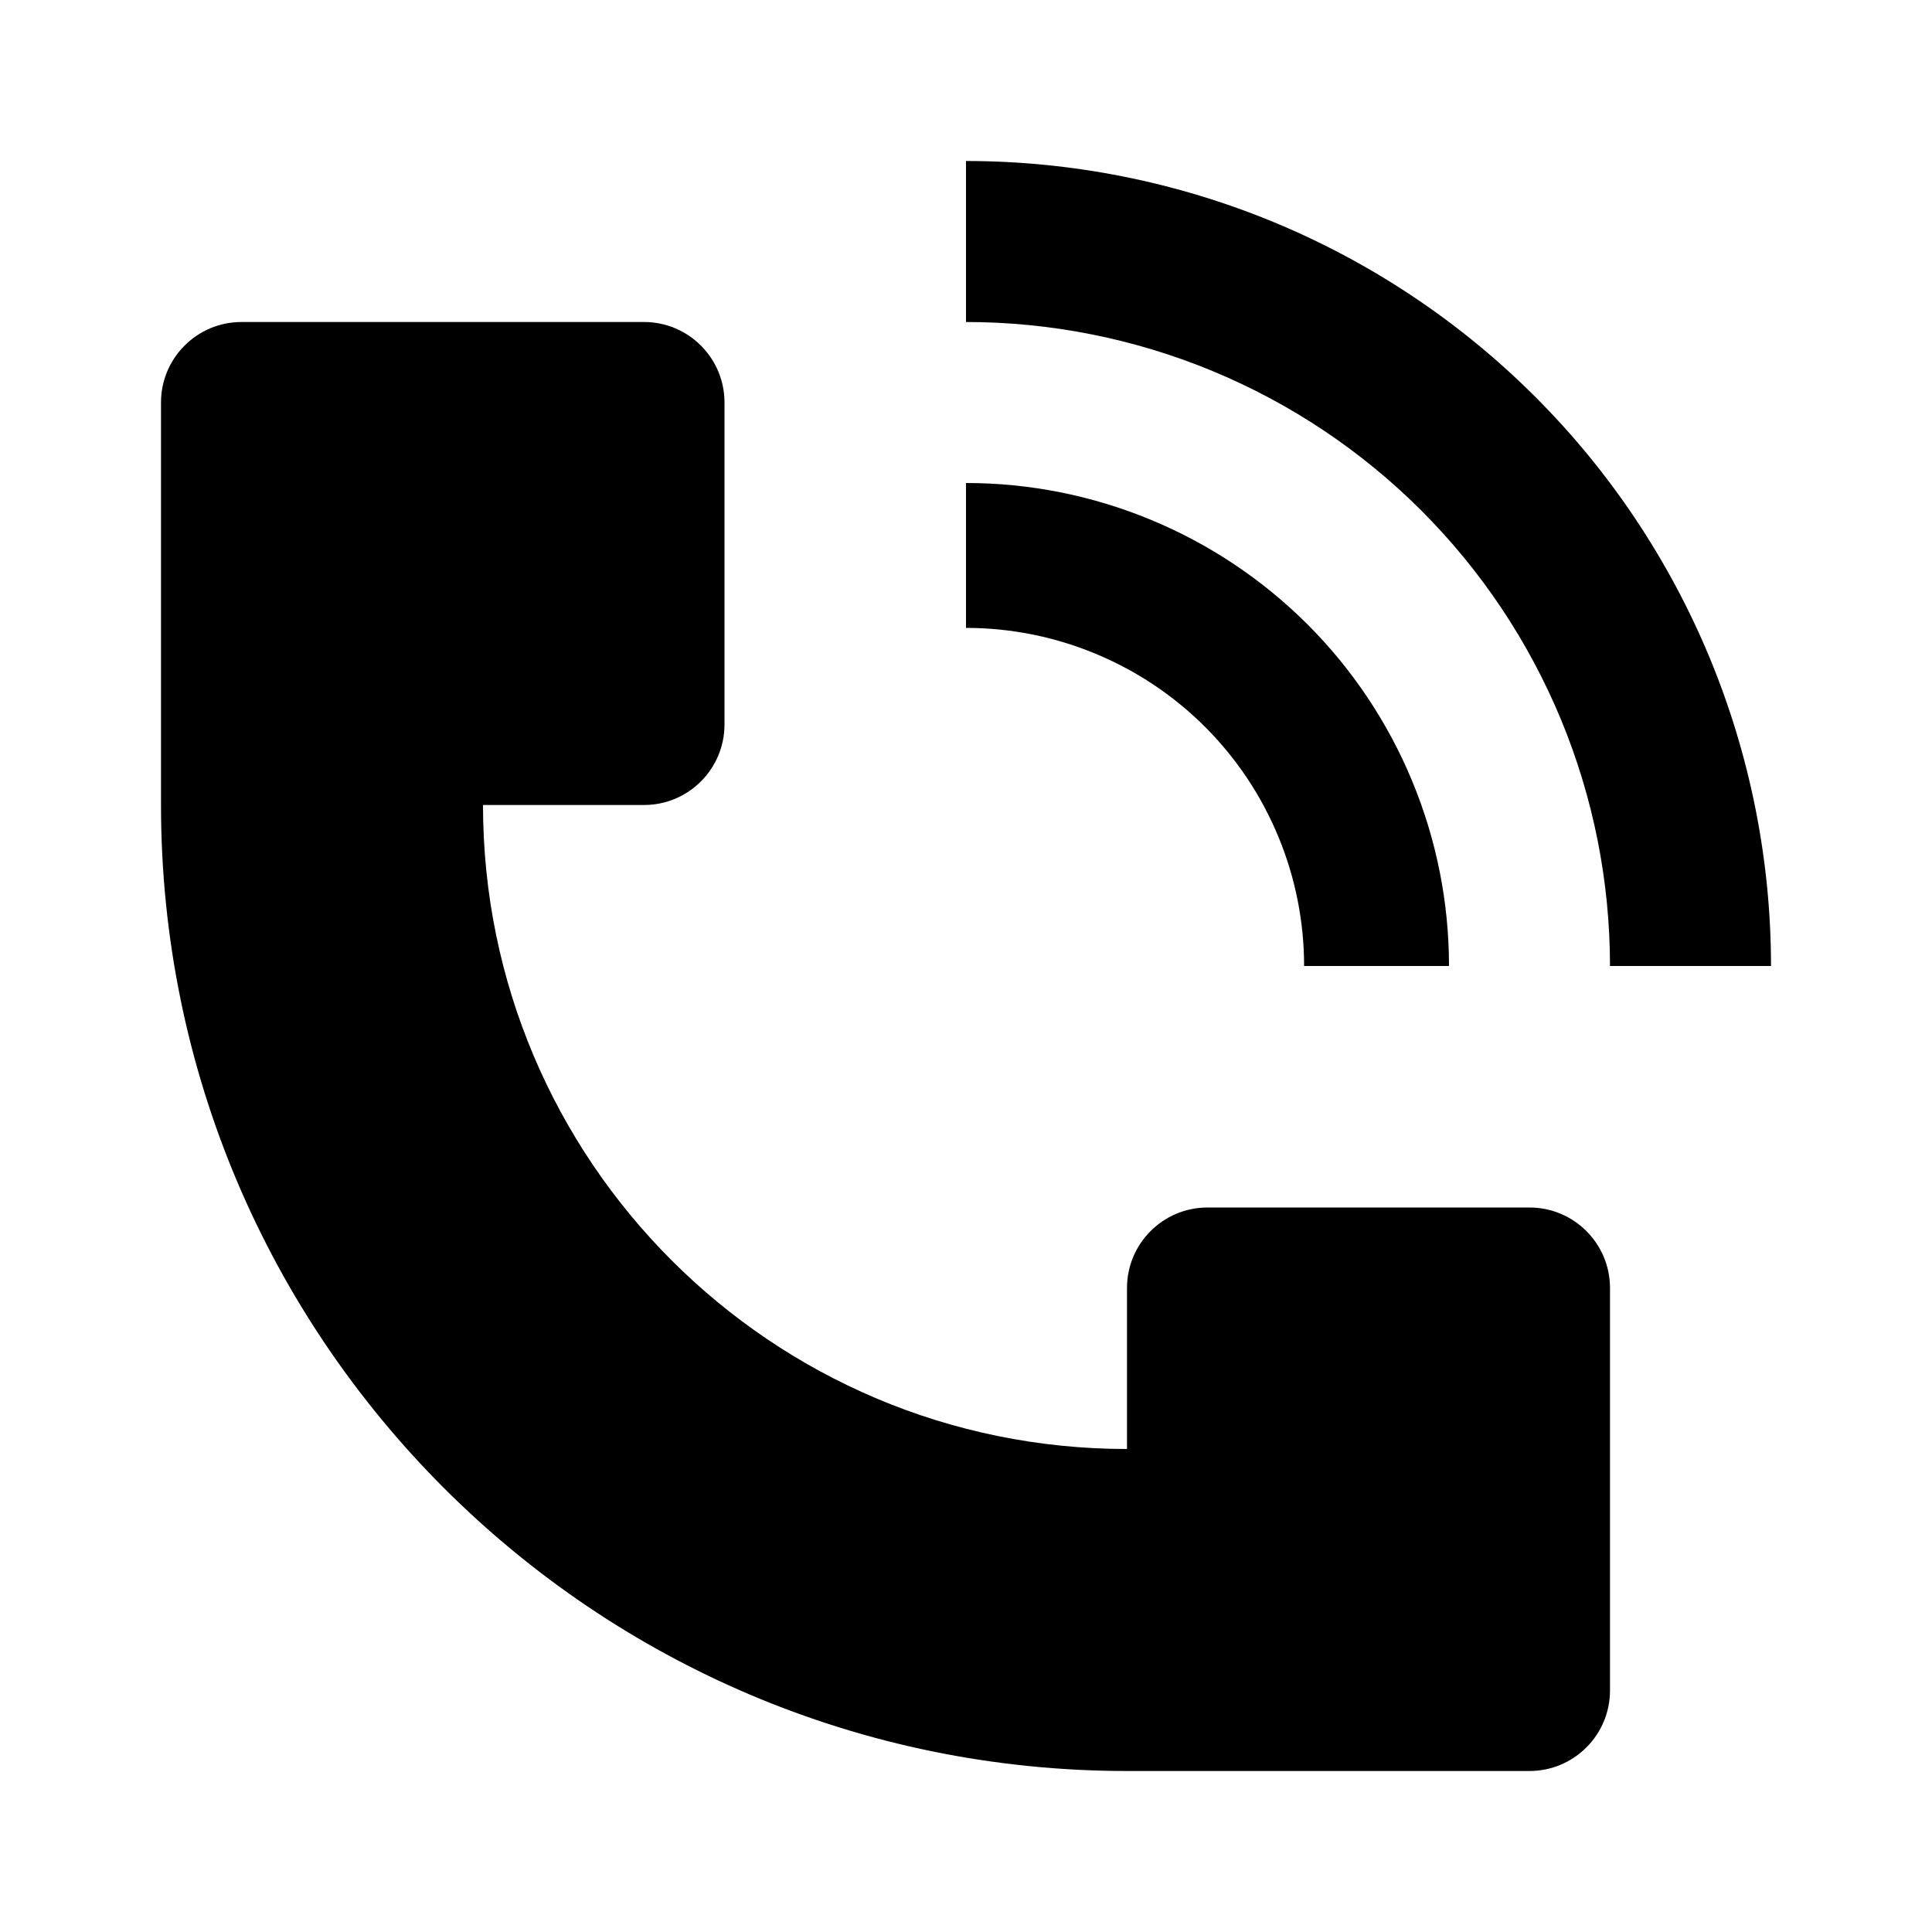
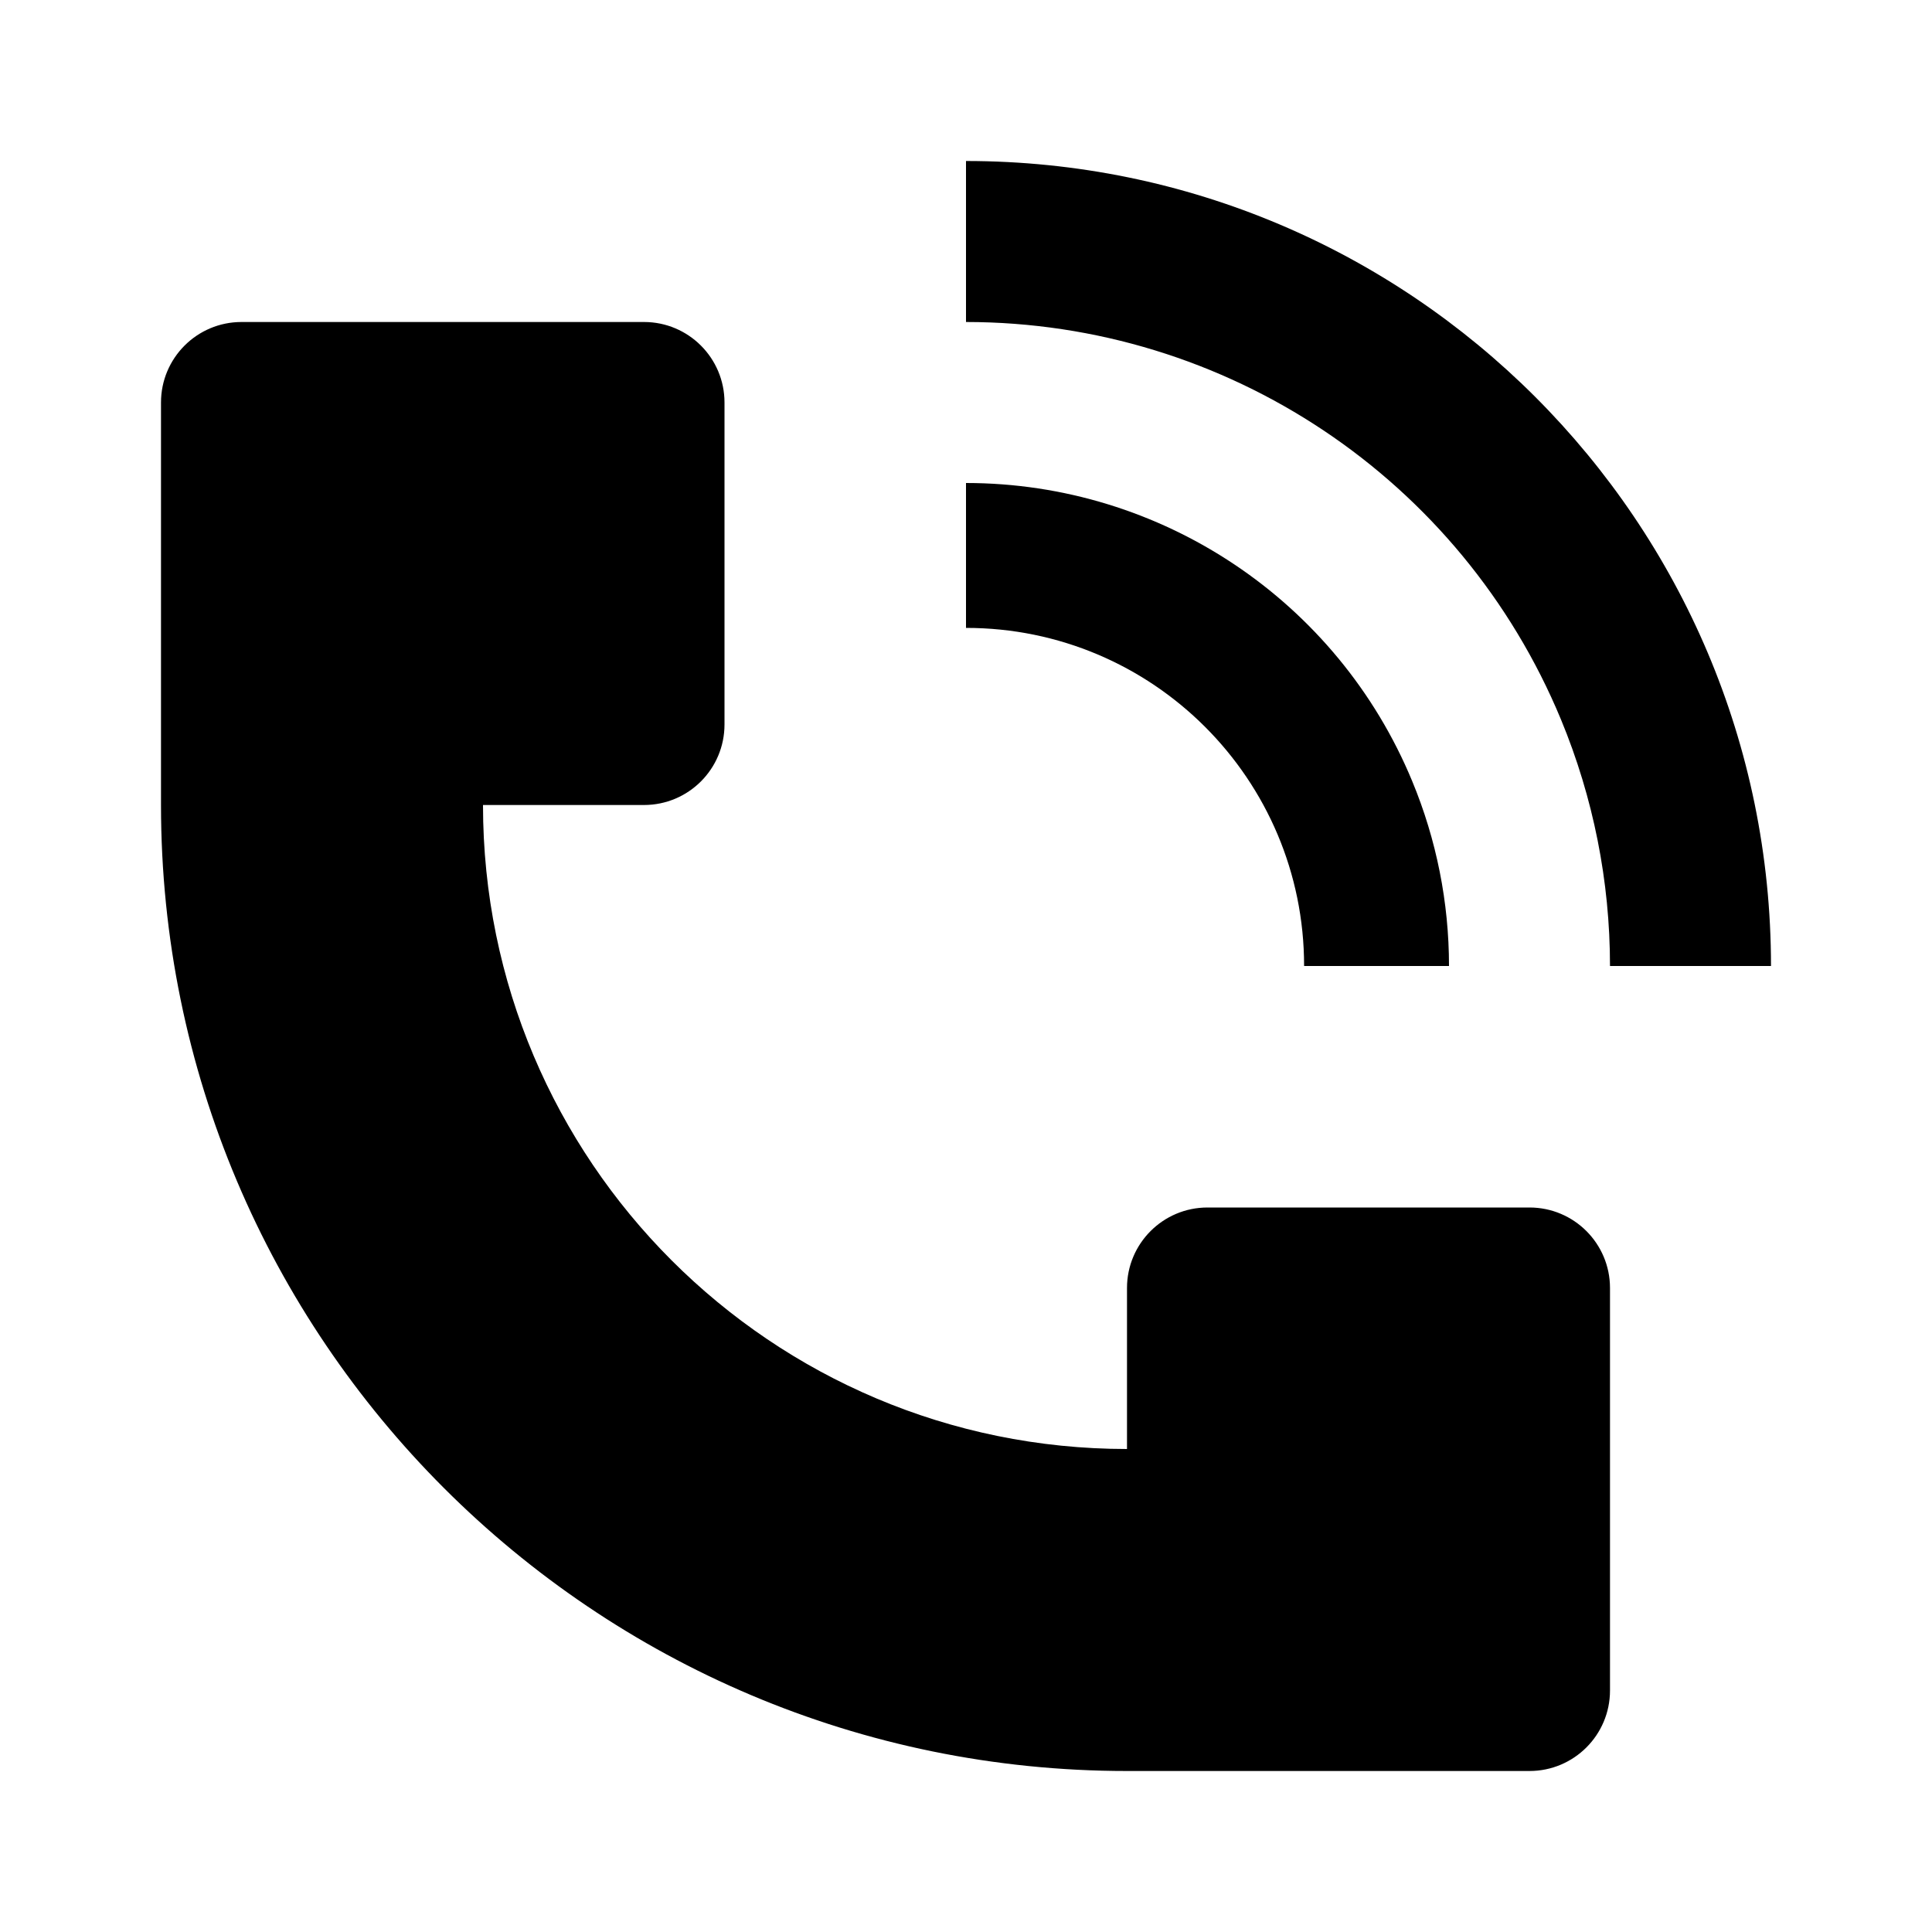
- <svg xmlns="http://www.w3.org/2000/svg" width="24" height="24" viewBox="0 0 24 24" fill="none">
-   <path d="M22 12C22 10.687 21.741 9.386 21.239 8.173C20.736 6.96 20 5.857 19.071 4.929C18.142 4 17.04 3.264 15.827 2.761C14.614 2.259 13.313 2 12 2V4C13.051 4 14.091 4.207 15.062 4.609C16.032 5.011 16.914 5.6 17.657 6.343C18.4 7.086 18.989 7.968 19.391 8.938C19.793 9.909 20 10.95 20 12H22Z" fill="currentColor" />
-   <path d="M2 10V5C2 4.448 2.448 4 3 4H8C8.552 4 9 4.448 9 5V9C9 9.552 8.552 10 8 10H6C6 14.418 9.582 18 14 18V16C14 15.448 14.448 15 15 15H19C19.552 15 20 15.448 20 16V21C20 21.552 19.552 22 19 22H14C7.373 22 2 16.627 2 10Z" fill="currentColor" />
-   <path d="M17.543 9.704C17.845 10.432 18 11.212 18 12H16.2C16.2 11.448 16.091 10.902 15.88 10.393C15.669 9.883 15.36 9.42 14.97 9.03C14.58 8.64 14.117 8.331 13.607 8.12C13.098 7.909 12.552 7.8 12 7.8V6C12.788 6 13.568 6.155 14.296 6.457C15.024 6.758 15.685 7.2 16.243 7.757C16.8 8.314 17.242 8.976 17.543 9.704Z" fill="currentColor" />
+ <svg xmlns="http://www.w3.org/2000/svg" width="24" height="24" fill="none">
+   <path d="M22 12A10.002 10.002 0 0012 2v2a8.003 8.003 0 017.391 4.938A8 8 0 0120 12h2zM2 10V5a1 1 0 011-1h5a1 1 0 011 1v4a1 1 0 01-1 1H6a8 8 0 008 8v-2a1 1 0 011-1h4a1 1 0 011 1v5a1 1 0 01-1 1h-5C7.373 22 2 16.627 2 10z" fill="currentColor" />
+   <path d="M17.543 9.704A5.99 5.99 0 0118 12h-1.8A4.199 4.199 0 0012 7.8V6a6 6 0 015.543 3.704z" fill="currentColor" />
</svg>
